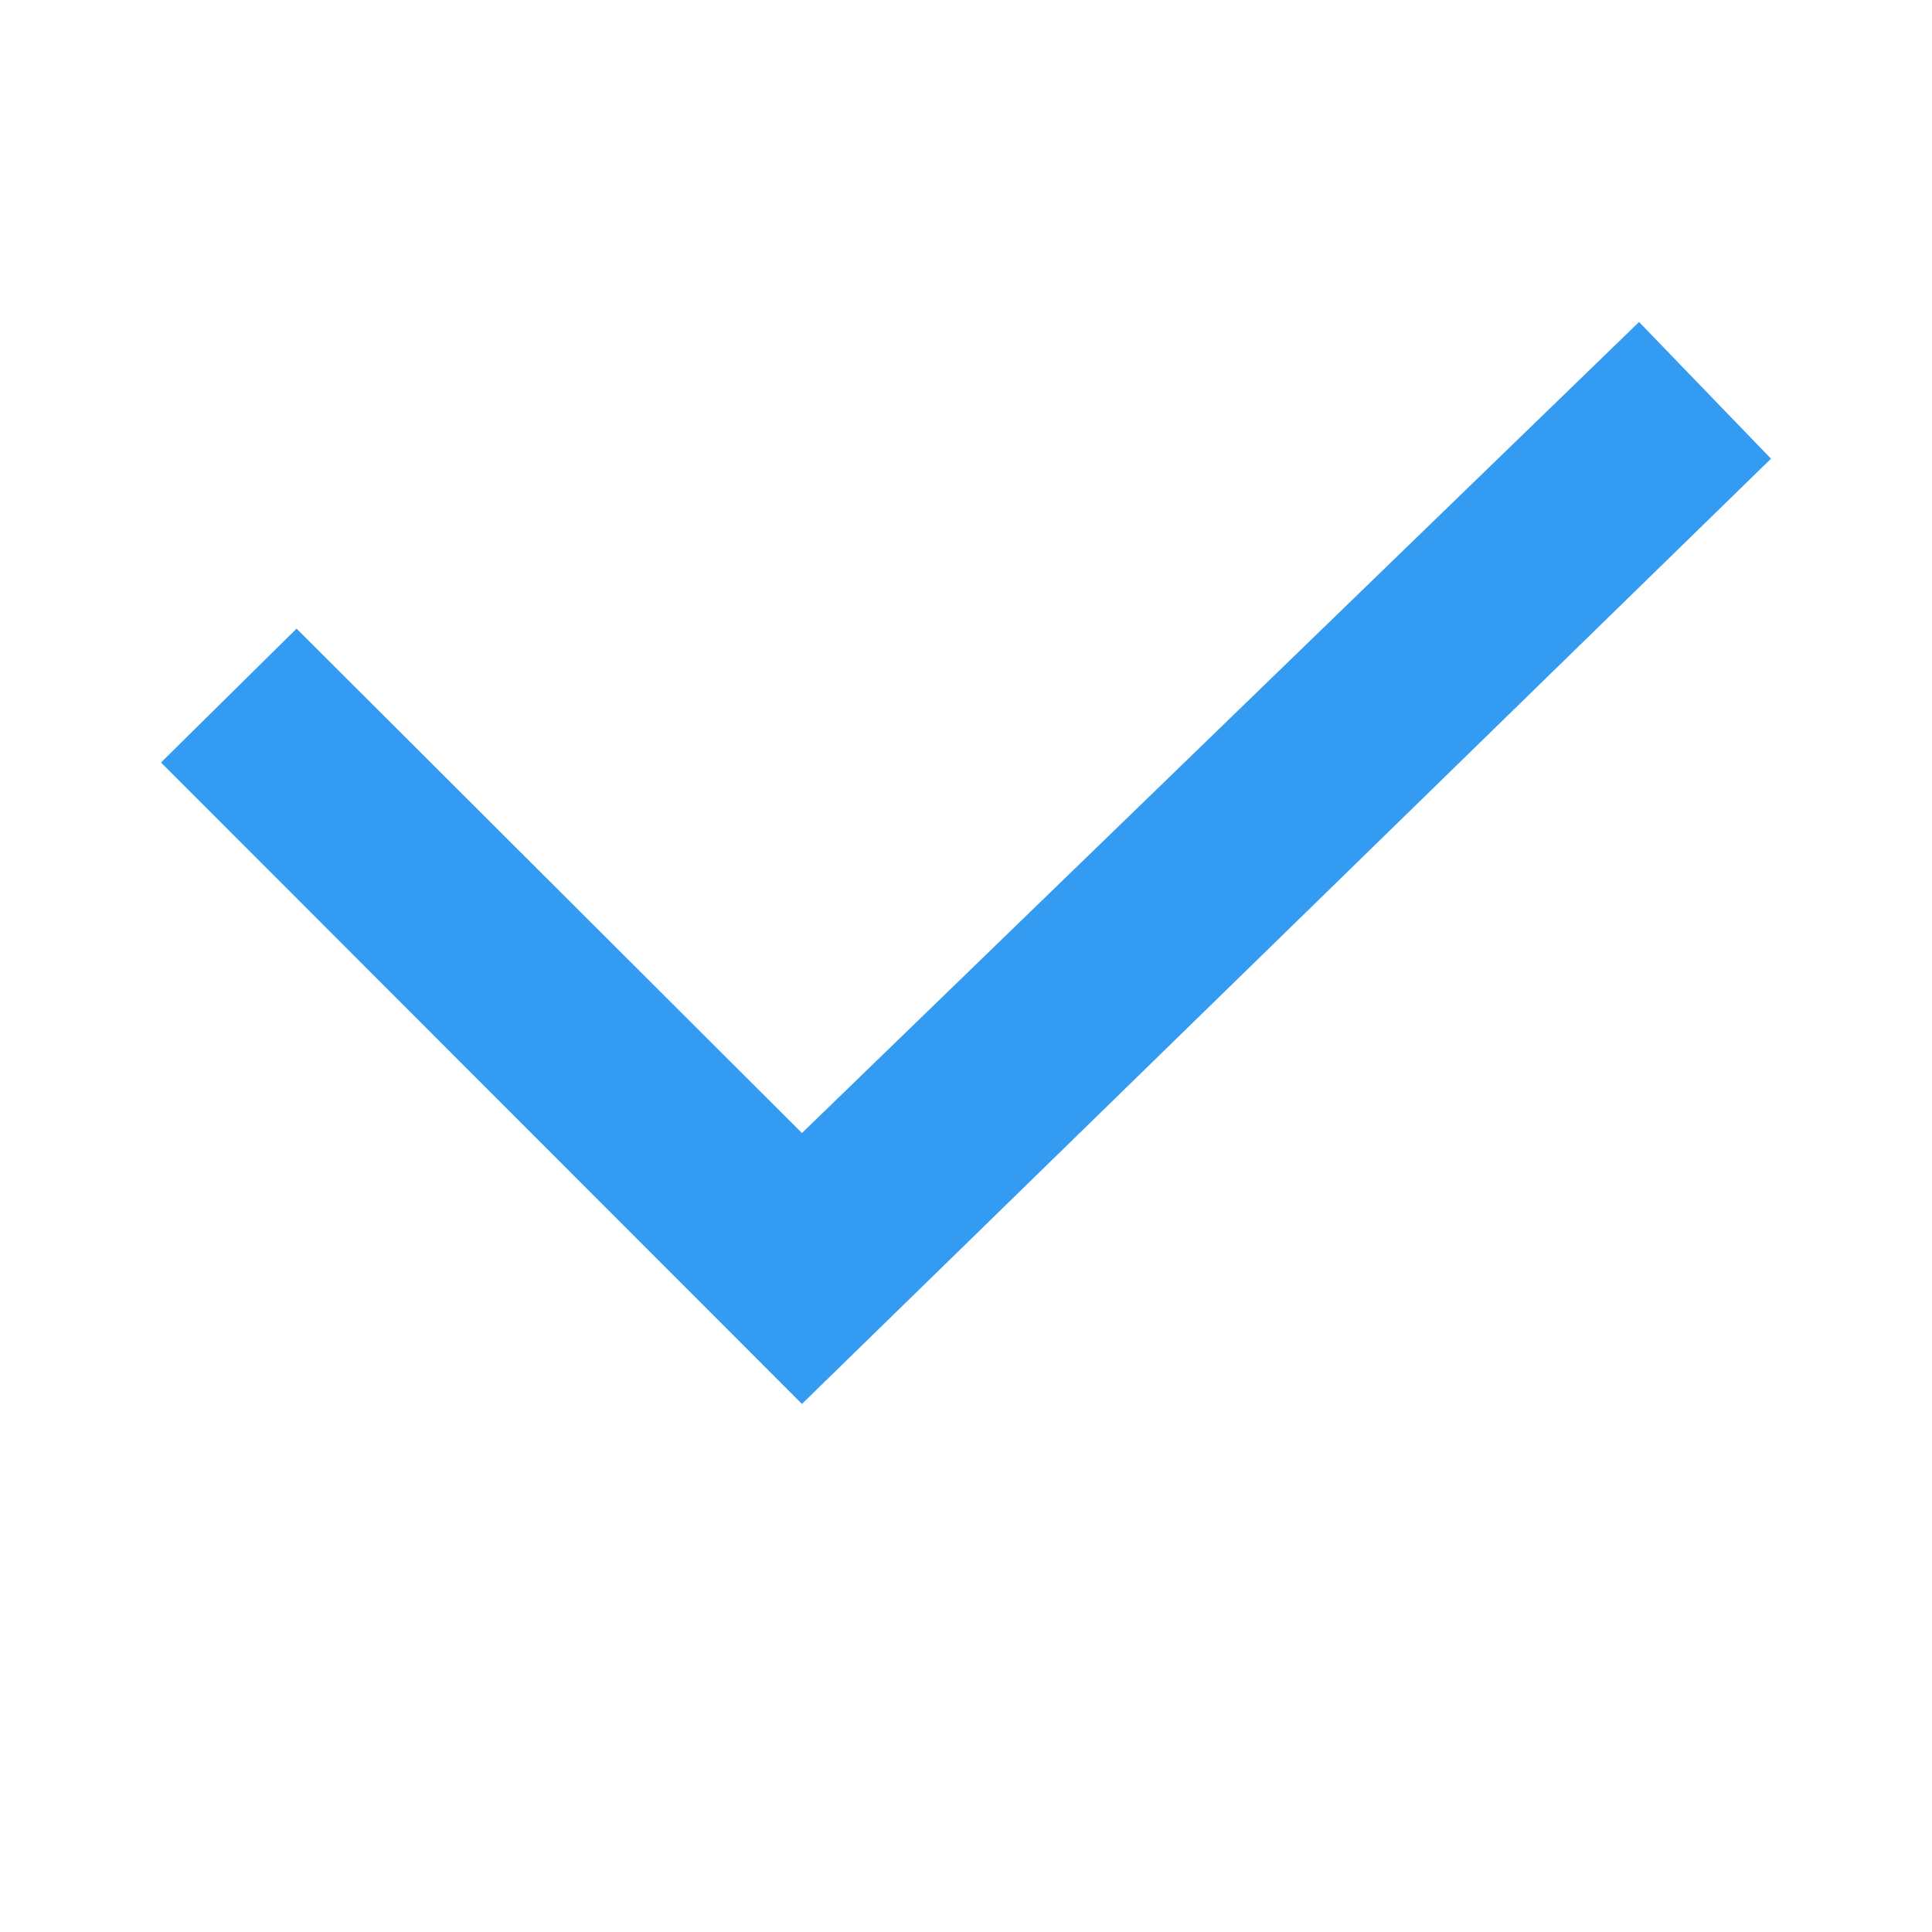
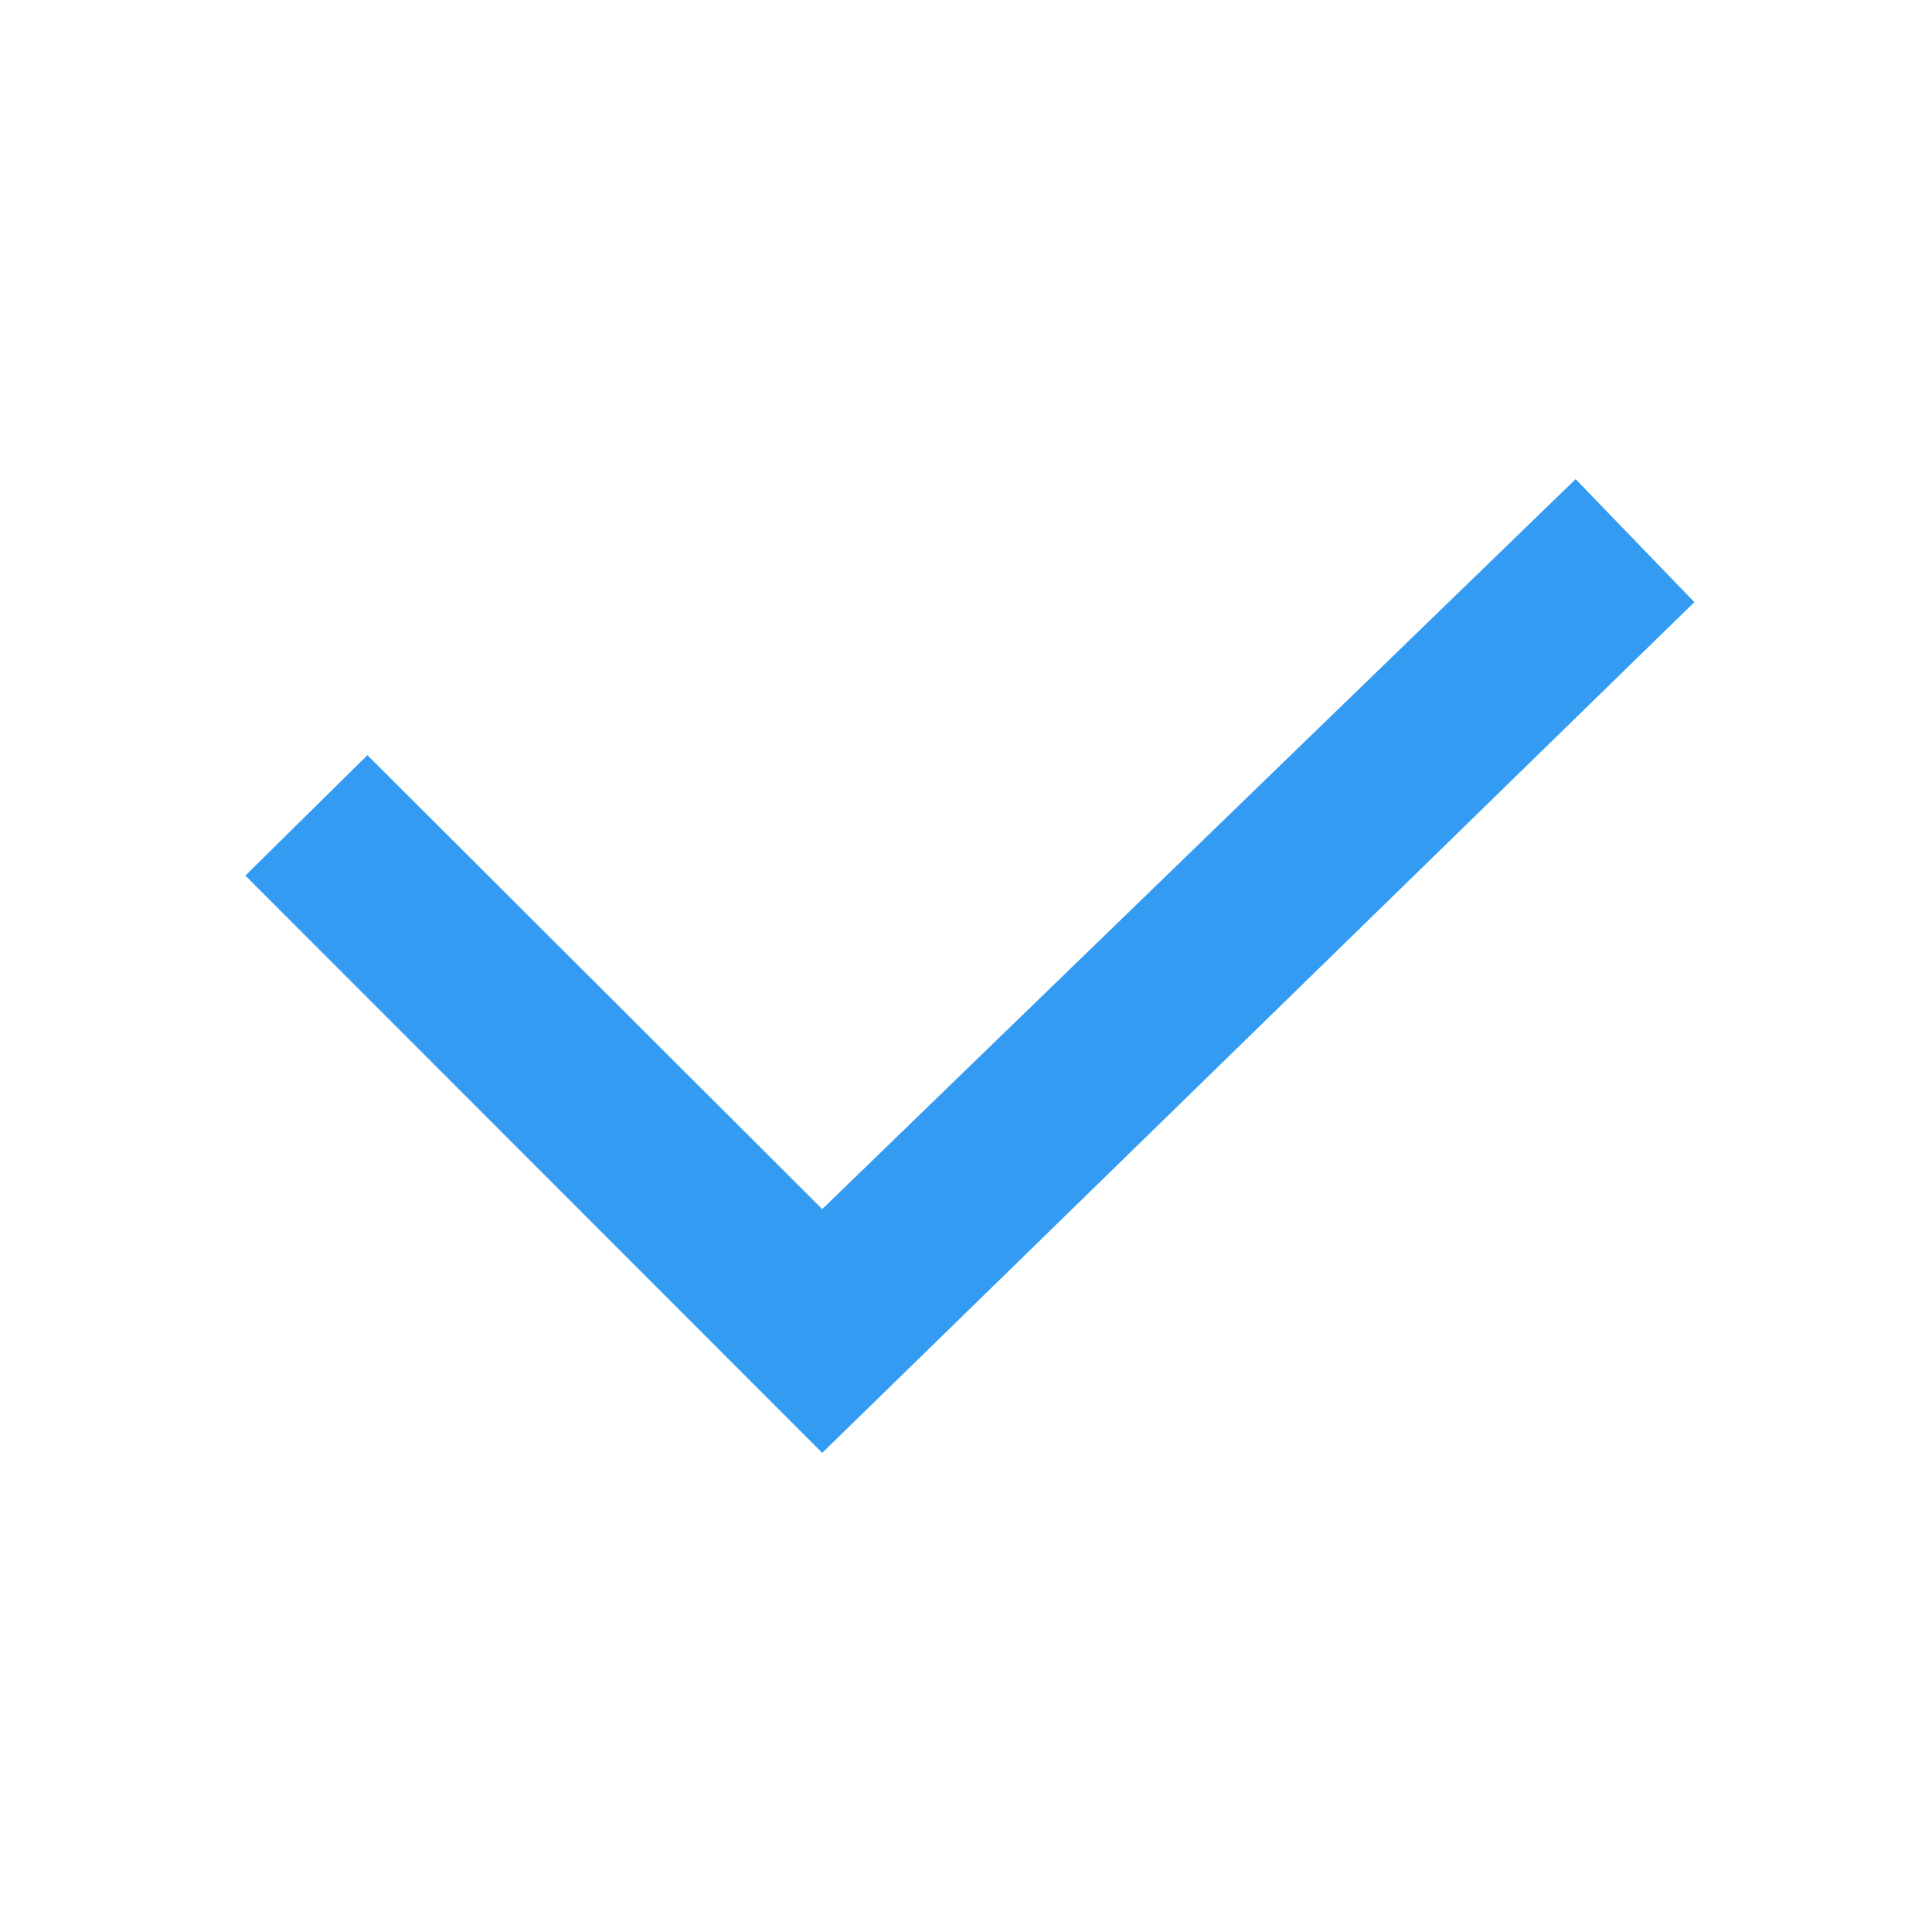
<svg xmlns="http://www.w3.org/2000/svg" width="24px" height="24px" viewBox="0 0 24 24" version="1.1">
  <g id="icon/menu/checked" stroke="none" stroke-width="1" fill="none" fill-rule="evenodd">
-     <polygon id="Path" fill="#339CF2" fill-rule="nonzero" transform="translate(12, 10.72) rotate(90) translate(-12, -10.72)" points="5.28 2.359 15.355 12.758 9.089 19.036 10.752 20.72 18.72 12.758 6.978 0.72" />
+     <polygon id="Path" fill="#339CF2" fill-rule="nonzero" transform="translate(12.04808, 12) rotate(90) translate(-12.04808, -12) " points="6 4.475 15.068 13.834 9.429 19.484 10.925 21 18.096 13.834 7.528 3" />
  </g>
</svg>
